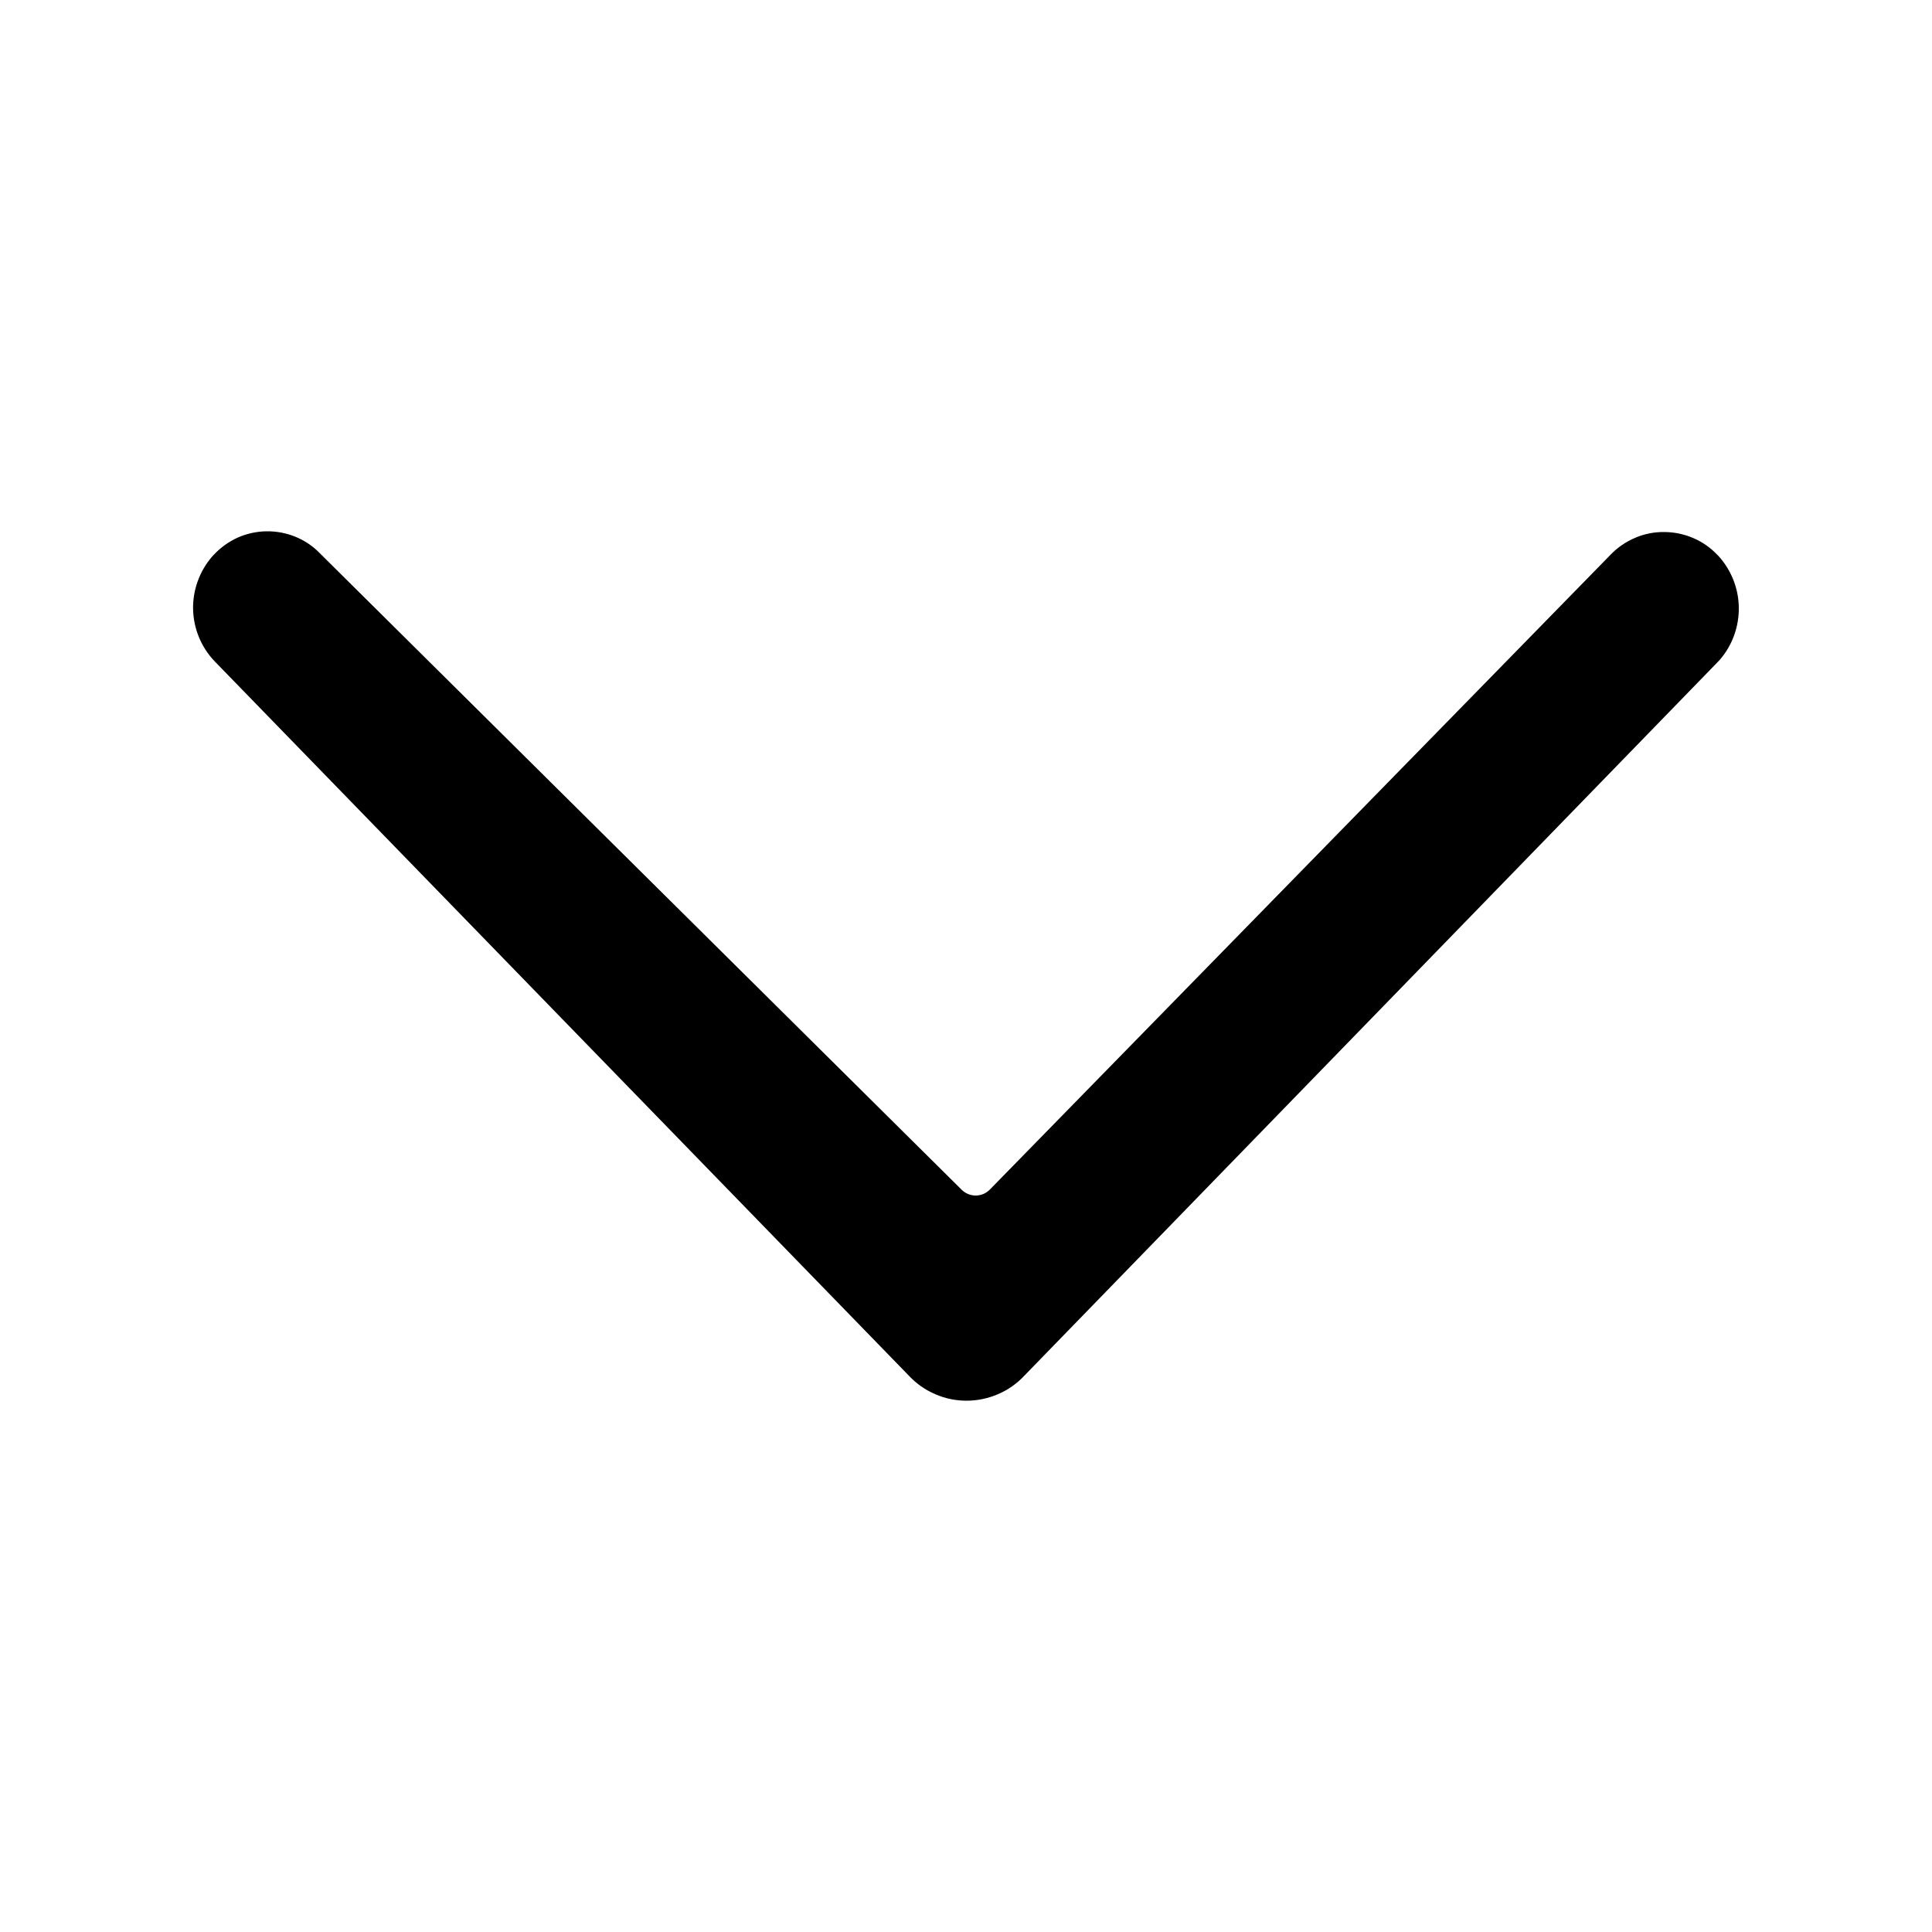
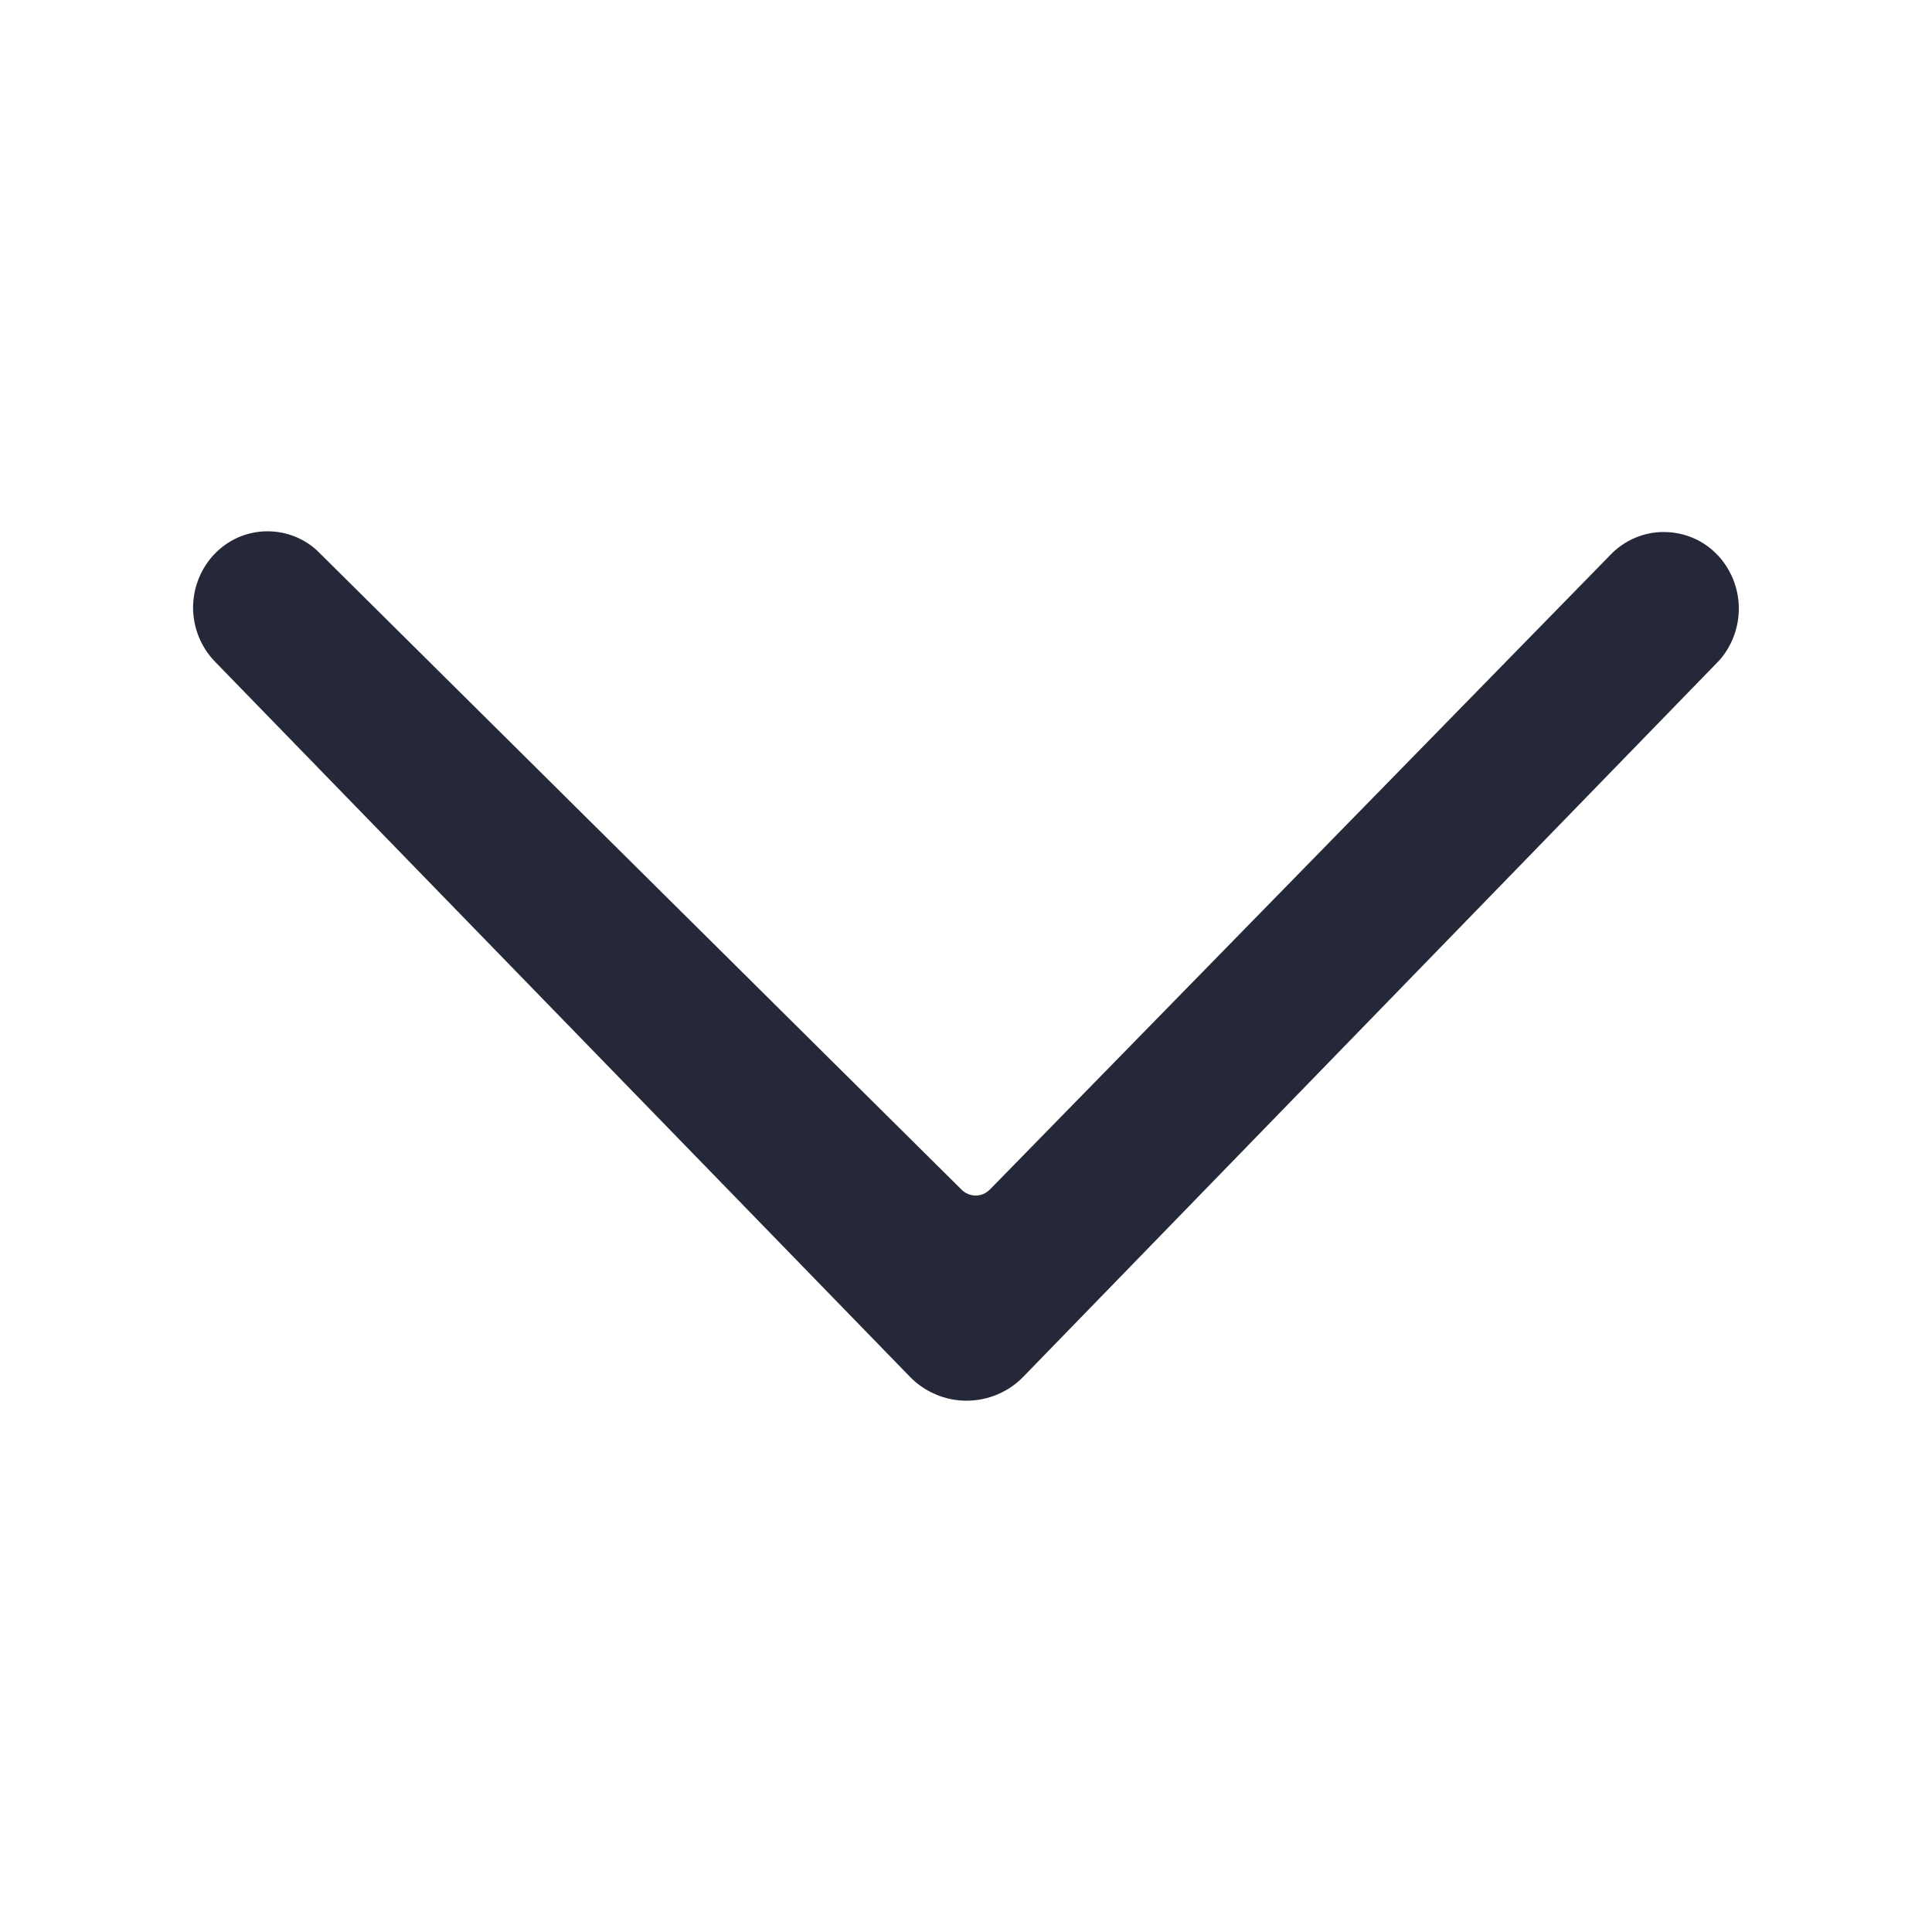
<svg width="16" height="16" fill="none">
-   <path d="M14.224 4.596c.11.117.173.271.176.431.003.161-.053.317-.158.438l-.018.019-5.742 5.91c-.061.065-.135.117-.217.152-.082.035-.17.054-.26.054s-.178-.018-.26-.054c-.082-.035-.156-.087-.217-.152l-5.753-5.92c-.11-.116-.172-.269-.176-.428-.003-.16.053-.315.157-.436l.015-.016c.056-.06.123-.108.198-.142.075-.033.156-.051.238-.052.082-.001.163.014.239.045.076.031.145.077.202.136l5.314 5.27c.015.016.034.028.054.037.02.008.042.013.064.013.022-0.0.044-.005.064-.013.02-.009.038-.021.054-.037l5.138-5.255c.057-.06.126-.108.203-.141.076-.033.159-.05.242-.049.083 0.0.165.017.242.05s.145.081.202.142Z" fill="currentcolor" />
+   <path d="M14.224 4.596c.11.117.173.271.176.431.003.161-.053.317-.158.438l-.018.019-5.742 5.91c-.061.065-.135.117-.217.152-.082.035-.17.054-.26.054s-.178-.018-.26-.054c-.082-.035-.156-.087-.217-.152l-5.753-5.92c-.11-.116-.172-.269-.176-.428-.003-.16.053-.315.157-.436l.015-.016c.056-.06.123-.108.198-.142.075-.033.156-.051.238-.052.082-.001.163.014.239.045.076.031.145.077.202.136l5.314 5.27c.015.016.034.028.054.037.02.008.042.013.064.013.022-0.0.044-.005.064-.013.02-.009.038-.021.054-.037l5.138-5.255c.057-.06.126-.108.203-.141.076-.033.159-.05.242-.049.083 0.0.165.017.242.05s.145.081.202.142Z" fill="#242838" />
</svg>
